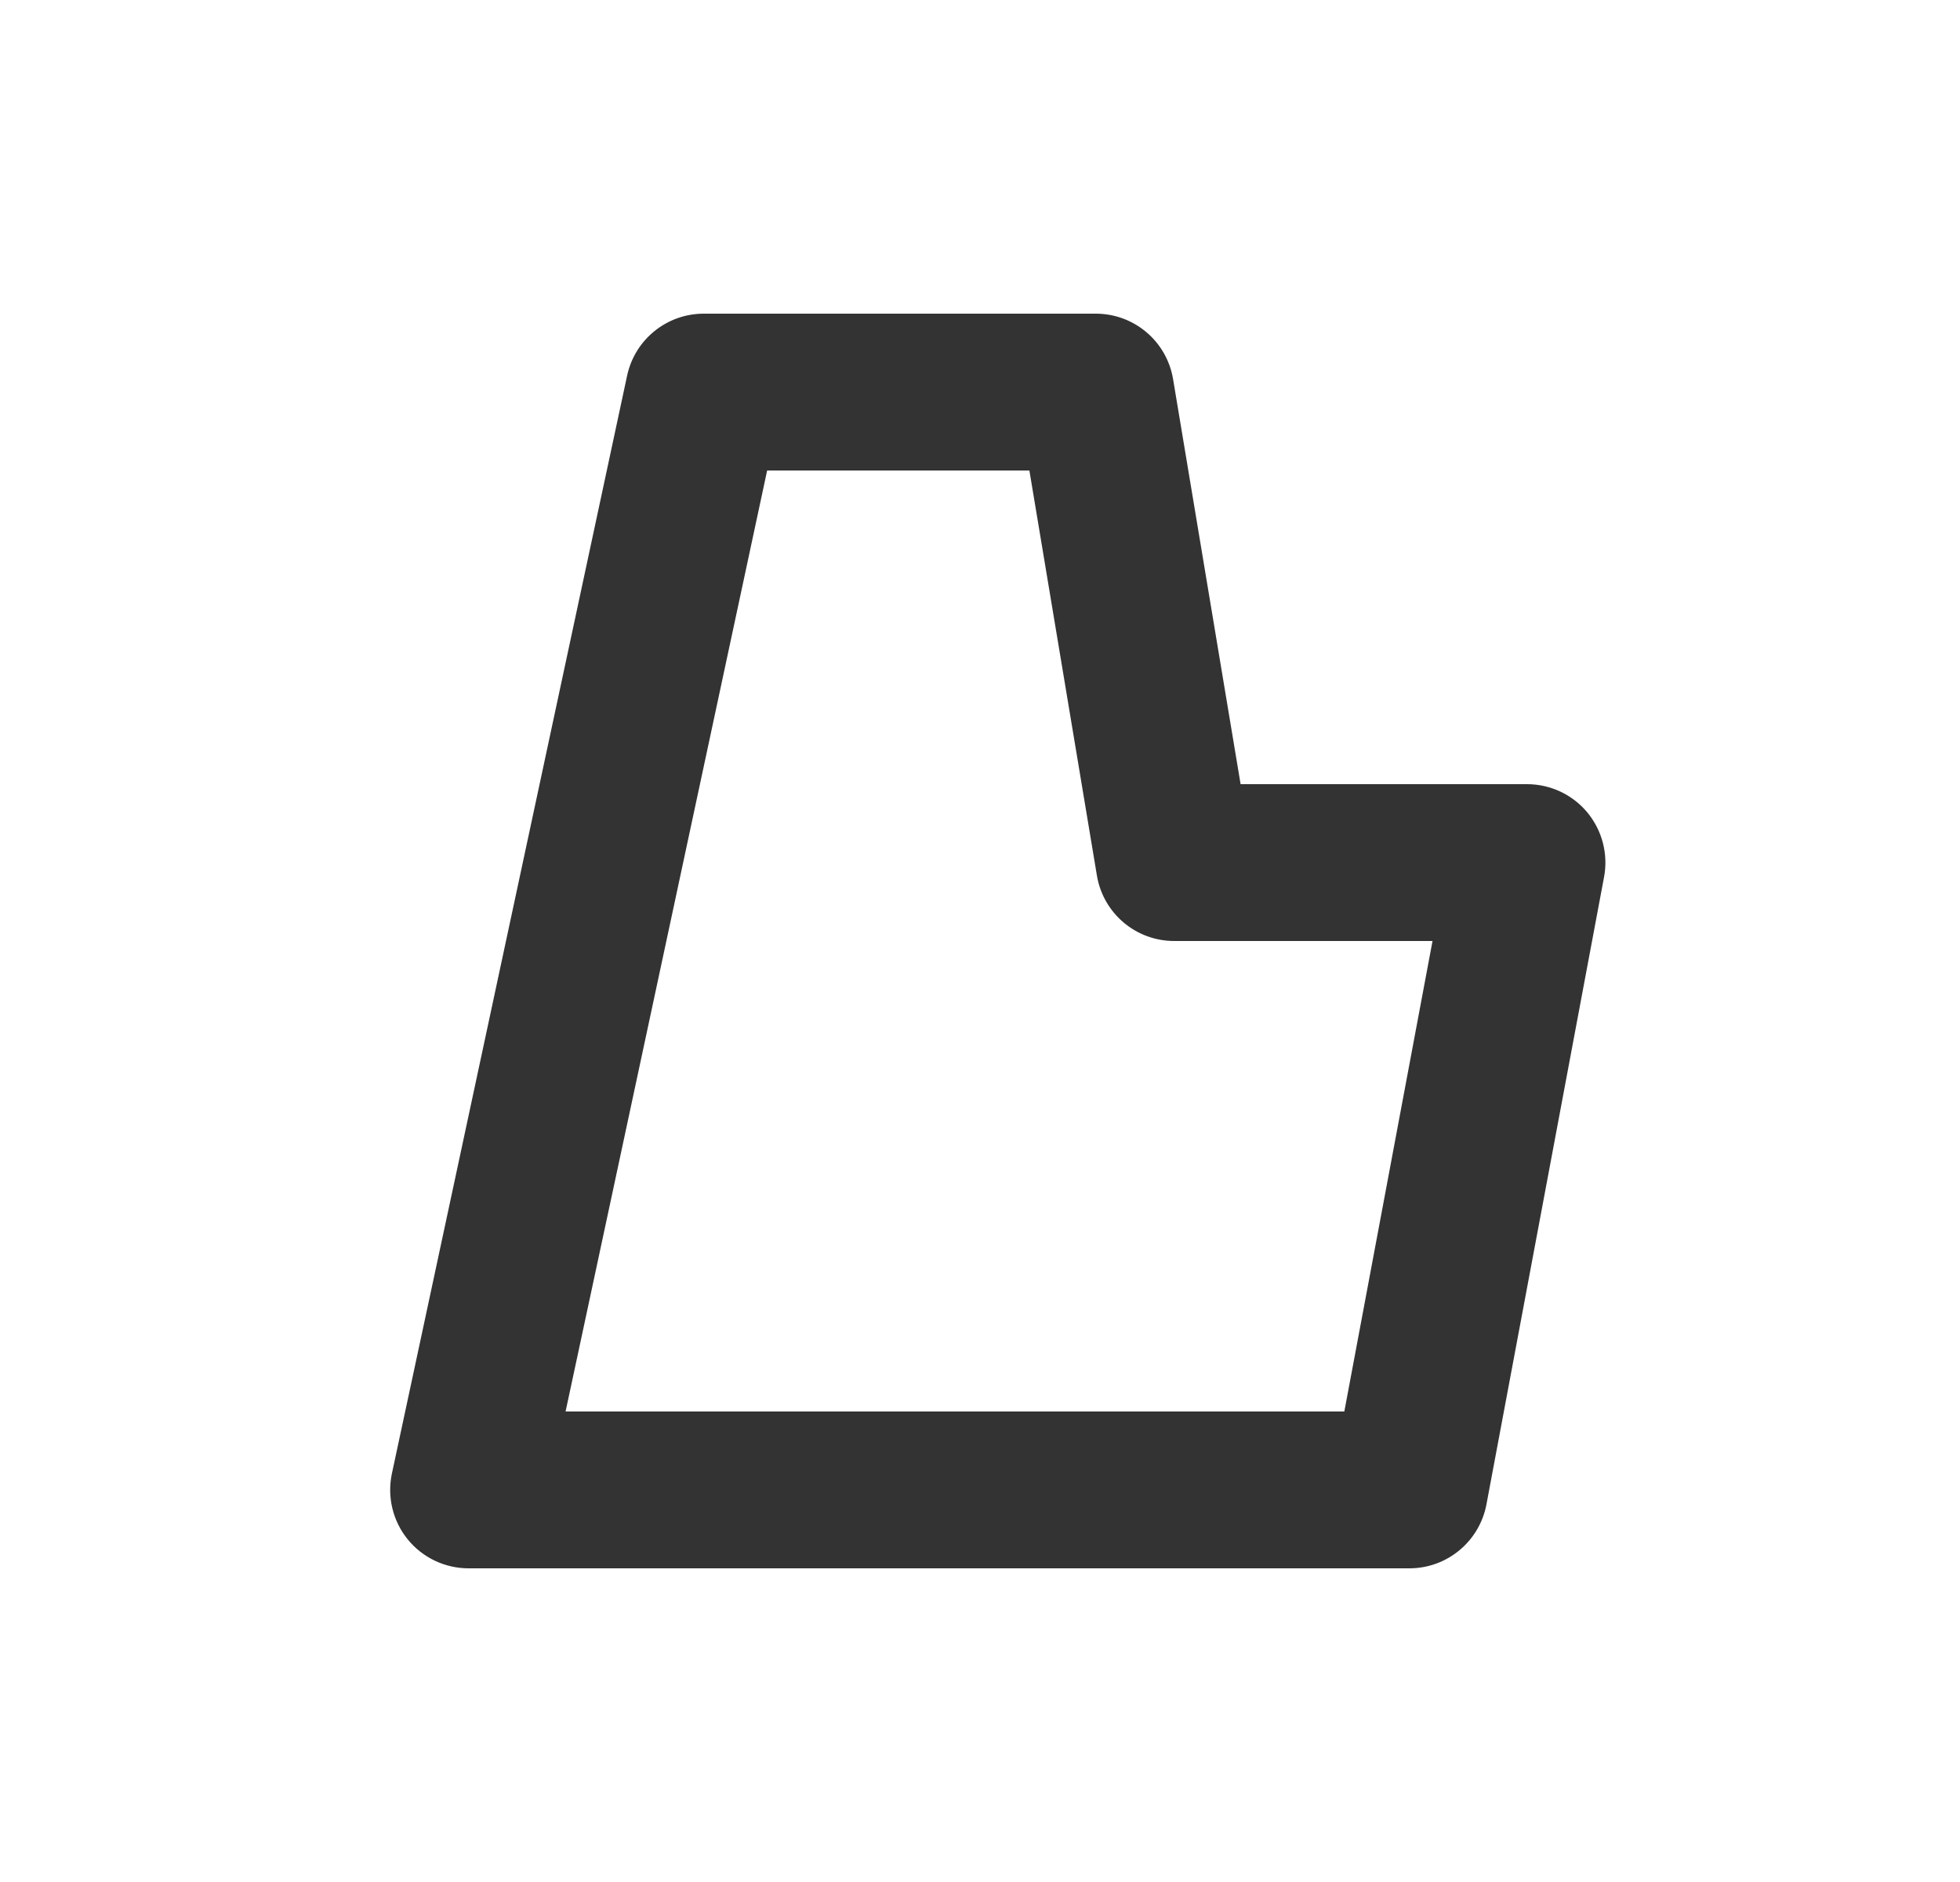
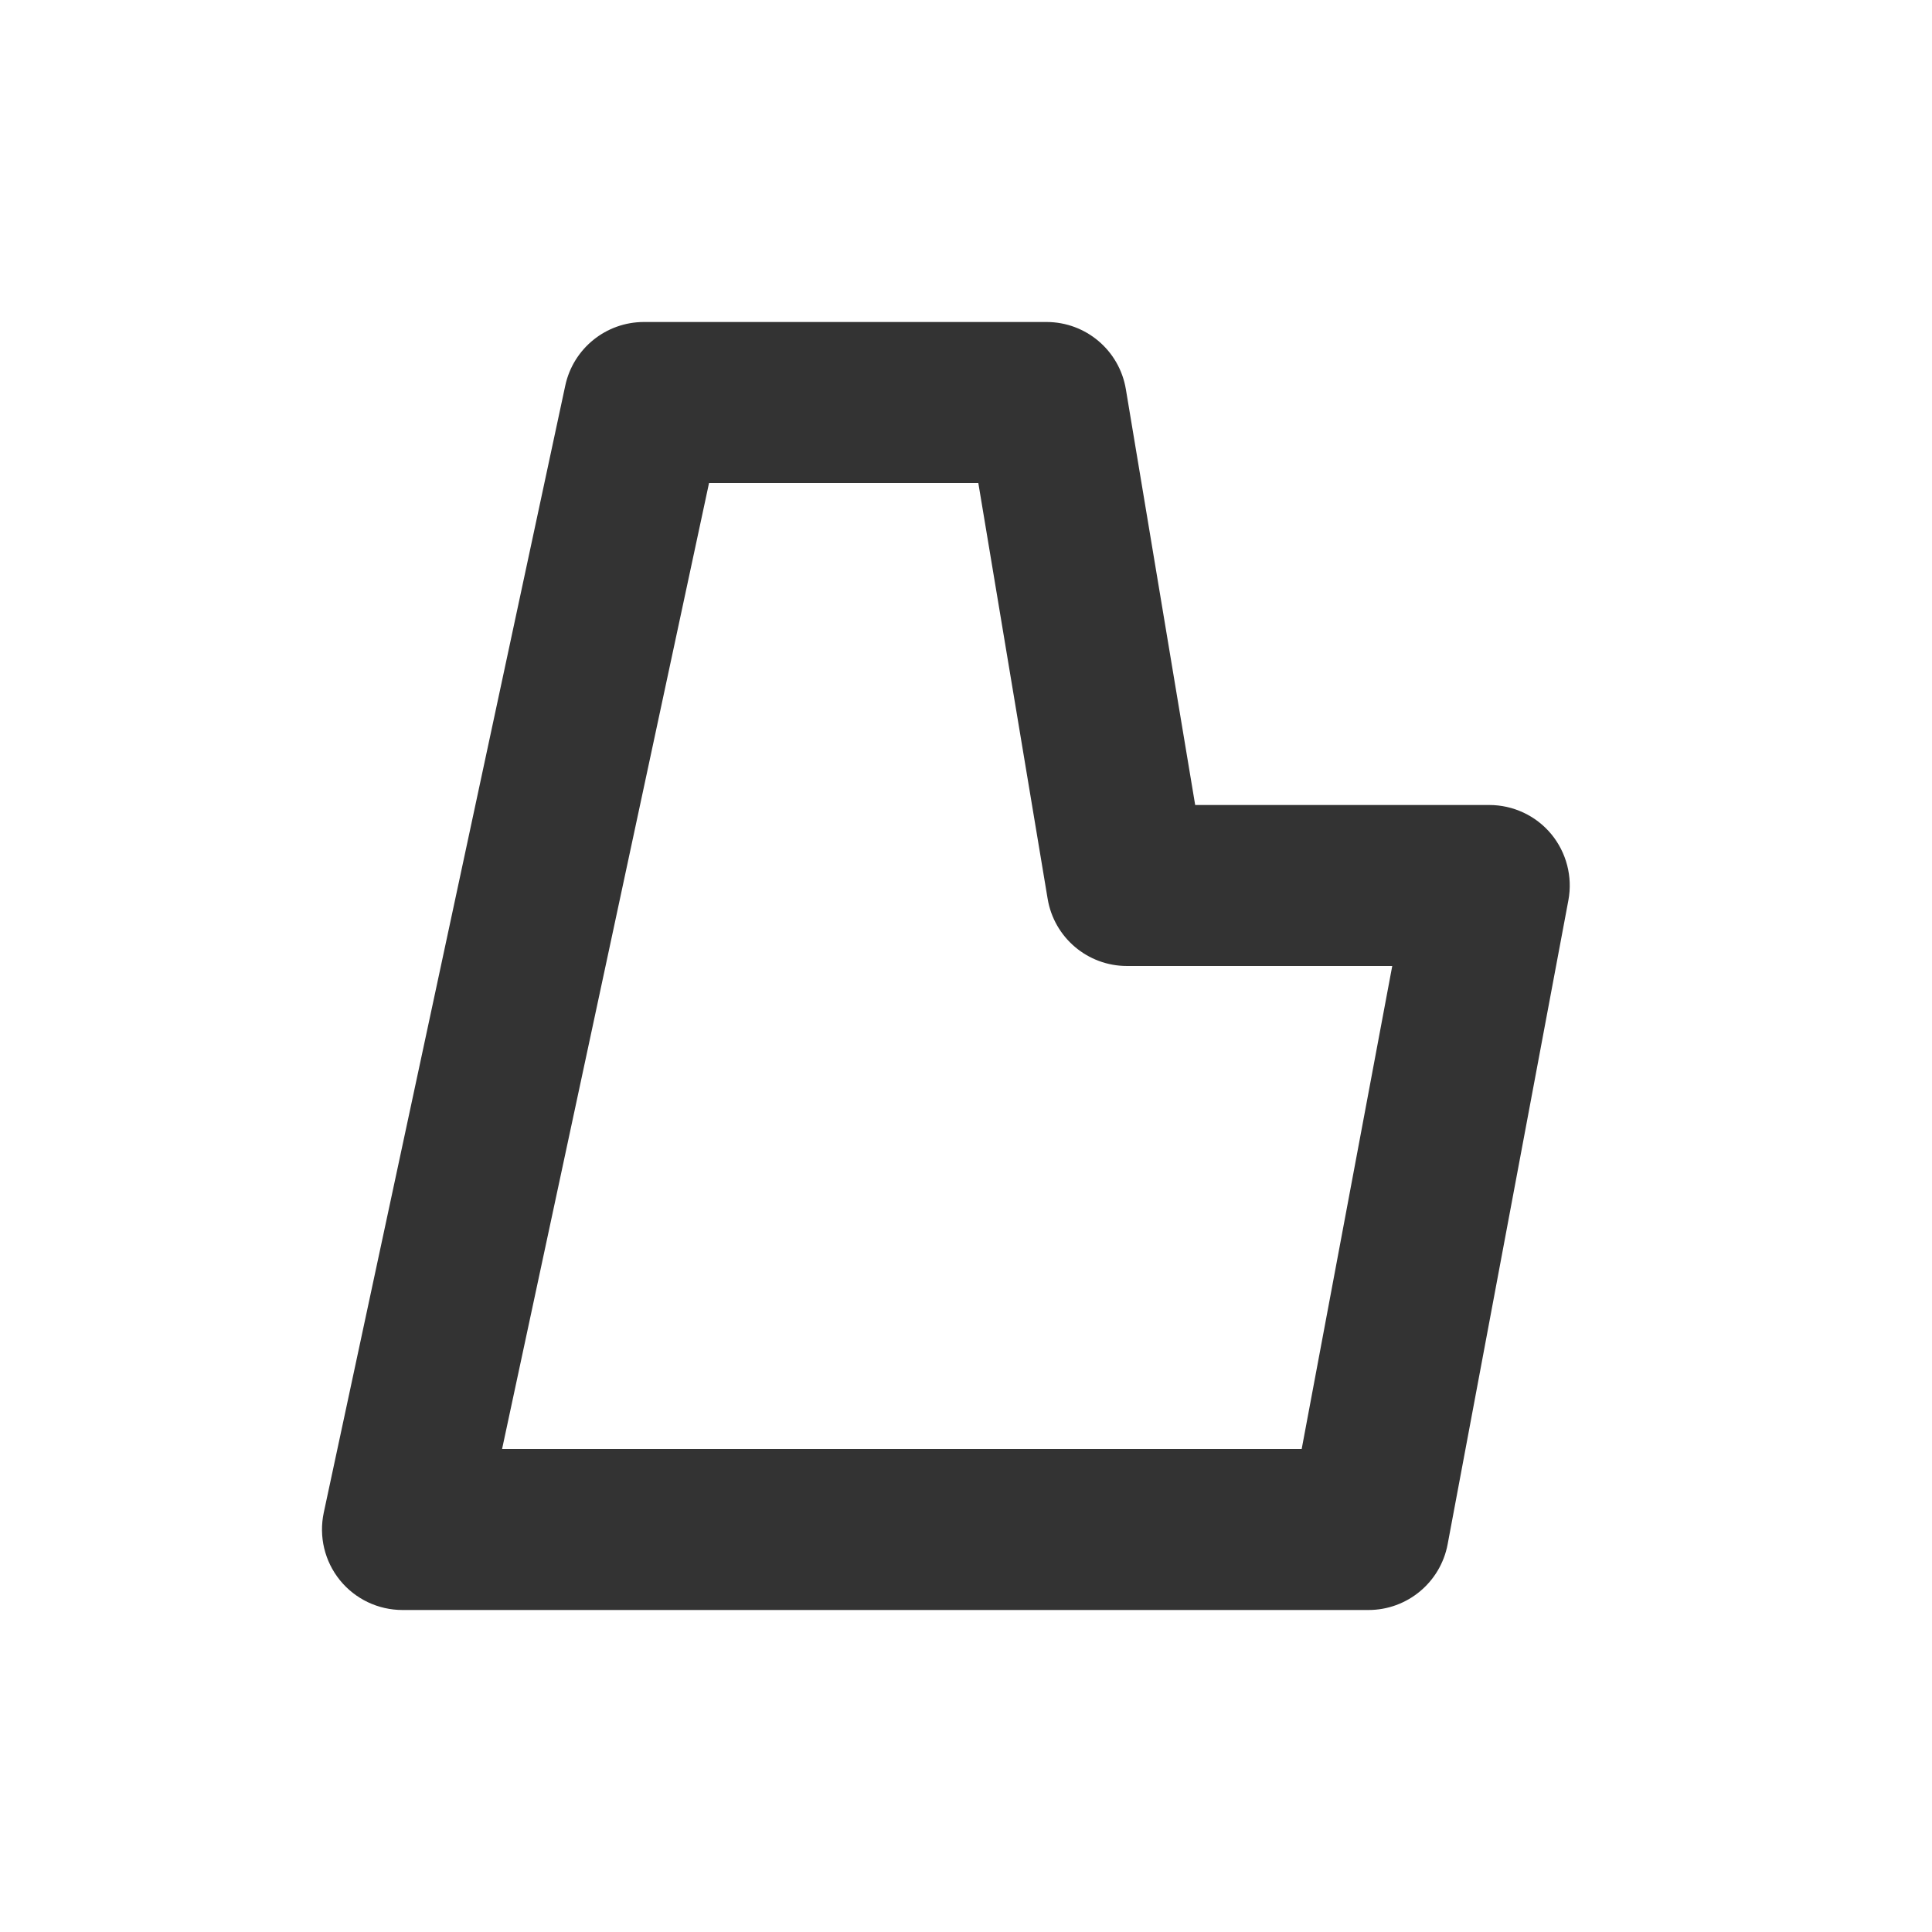
- <svg xmlns="http://www.w3.org/2000/svg" width="25px" height="24px" version="1.1" xml:space="preserve" style="fill-rule:evenodd;clip-rule:evenodd;stroke-linejoin:round;stroke-miterlimit:1.414;">
-   <g transform="matrix(1,0,0,1,-386,0)">
-     <g id="logo.regular.bartaxyz" transform="matrix(0.800768,0,0,0.984948,386.977,0)">
+ <svg xmlns="http://www.w3.org/2000/svg" width="24px" height="24px" version="1.1" xml:space="preserve" style="fill-rule:evenodd;clip-rule:evenodd;stroke-linejoin:round;stroke-miterlimit:1.414;">
+   <g transform="matrix(1,0,0,1,-387,0)">
+     <g id="logo.regular.bartaxyz" transform="matrix(0.800768,0,0,0.984948,387,0)">
      <rect x="0" y="0" width="29.971" height="24.367" style="fill:none;" />
      <g transform="matrix(1.2488,0,0,1.01528,-1.2488,-1.01528)">
        <path d="M15.847,11C15.847,11 18.061,11 19.5,11C19.797,11 20.08,11.132 20.27,11.361C20.459,11.59 20.538,11.892 20.483,12.184C20.097,14.24 19.314,18.419 18.983,20.184C18.894,20.657 18.481,21 18,21C15.629,21 8.813,21 6,21C5.698,21 5.412,20.864 5.222,20.629C5.032,20.394 4.959,20.086 5.022,19.79C5.692,16.666 7.466,8.387 8.022,5.79C8.121,5.329 8.528,5 9,5C10.267,5 12.709,5 14,5C14.489,5 14.906,5.353 14.986,5.836C15.261,7.485 15.847,11 15.847,11ZM9.808,7L7.237,19L17.17,19L18.295,13C18.295,13 16.212,13 15,13C14.511,13 14.094,12.647 14.014,12.164C13.739,10.515 13.153,7 13.153,7L9.808,7Z" style="fill:rgb(51,51,51);fill-rule:nonzero;" />
      </g>
    </g>
  </g>
</svg>
